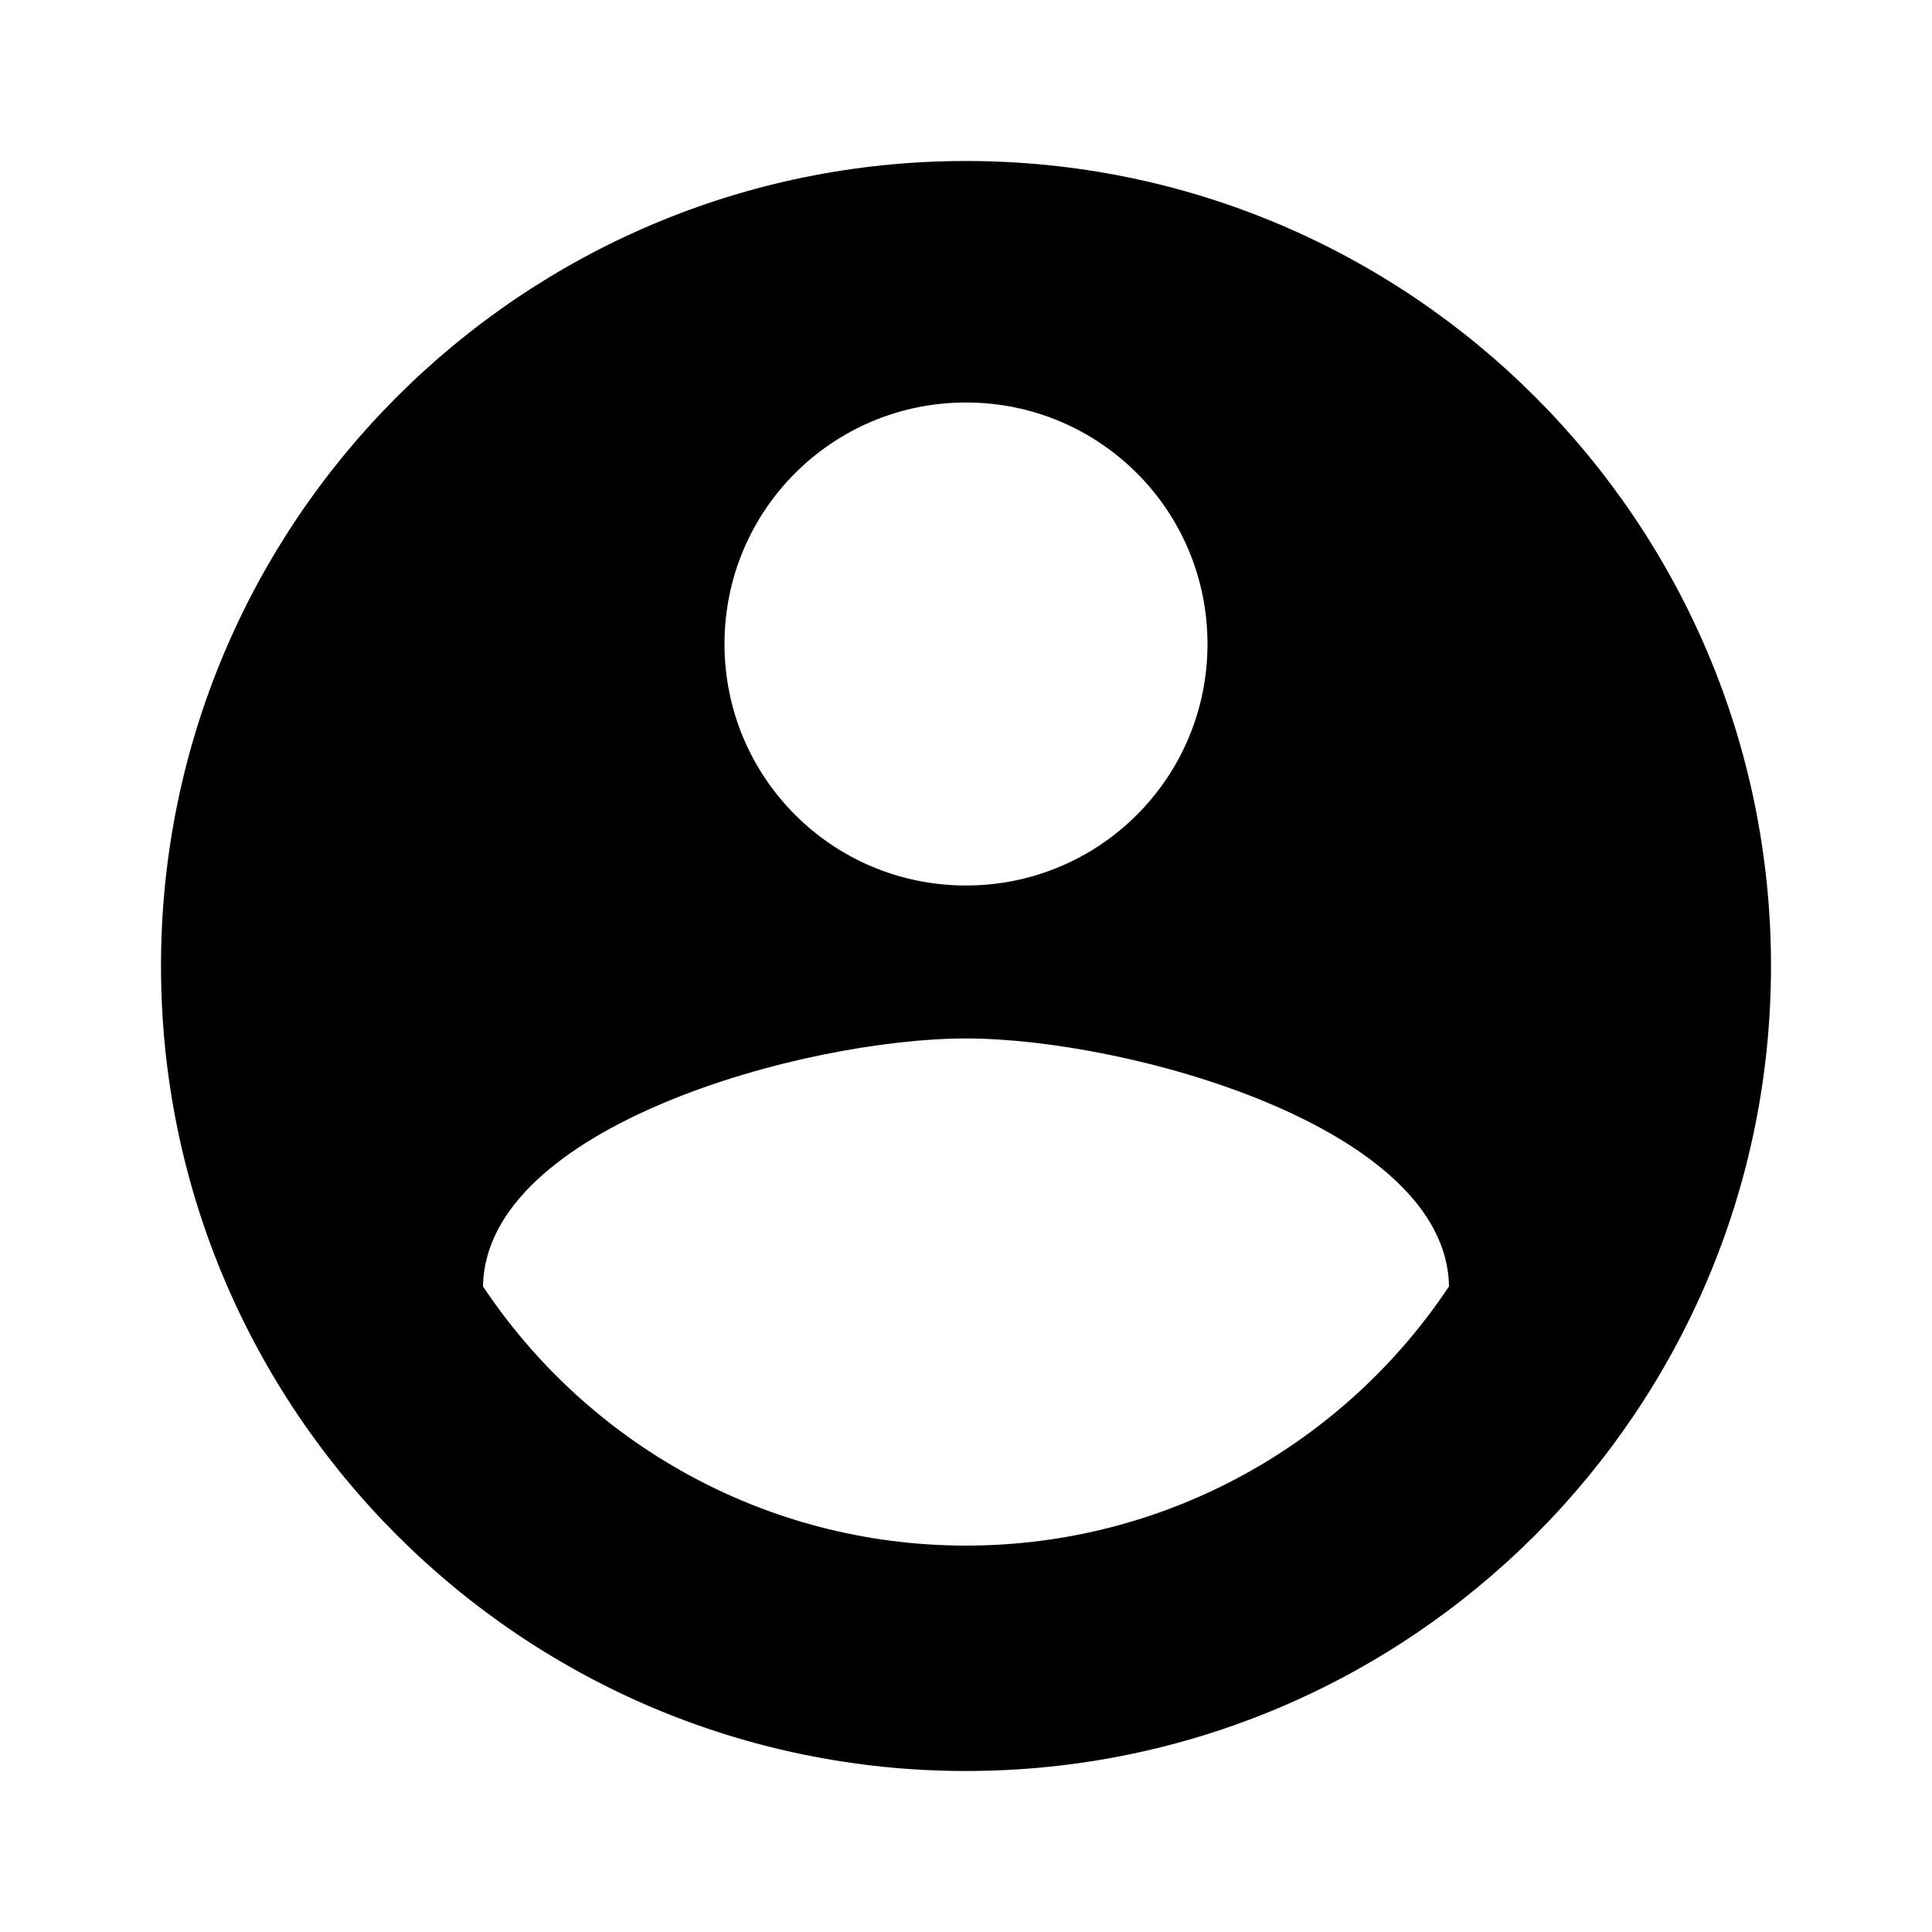
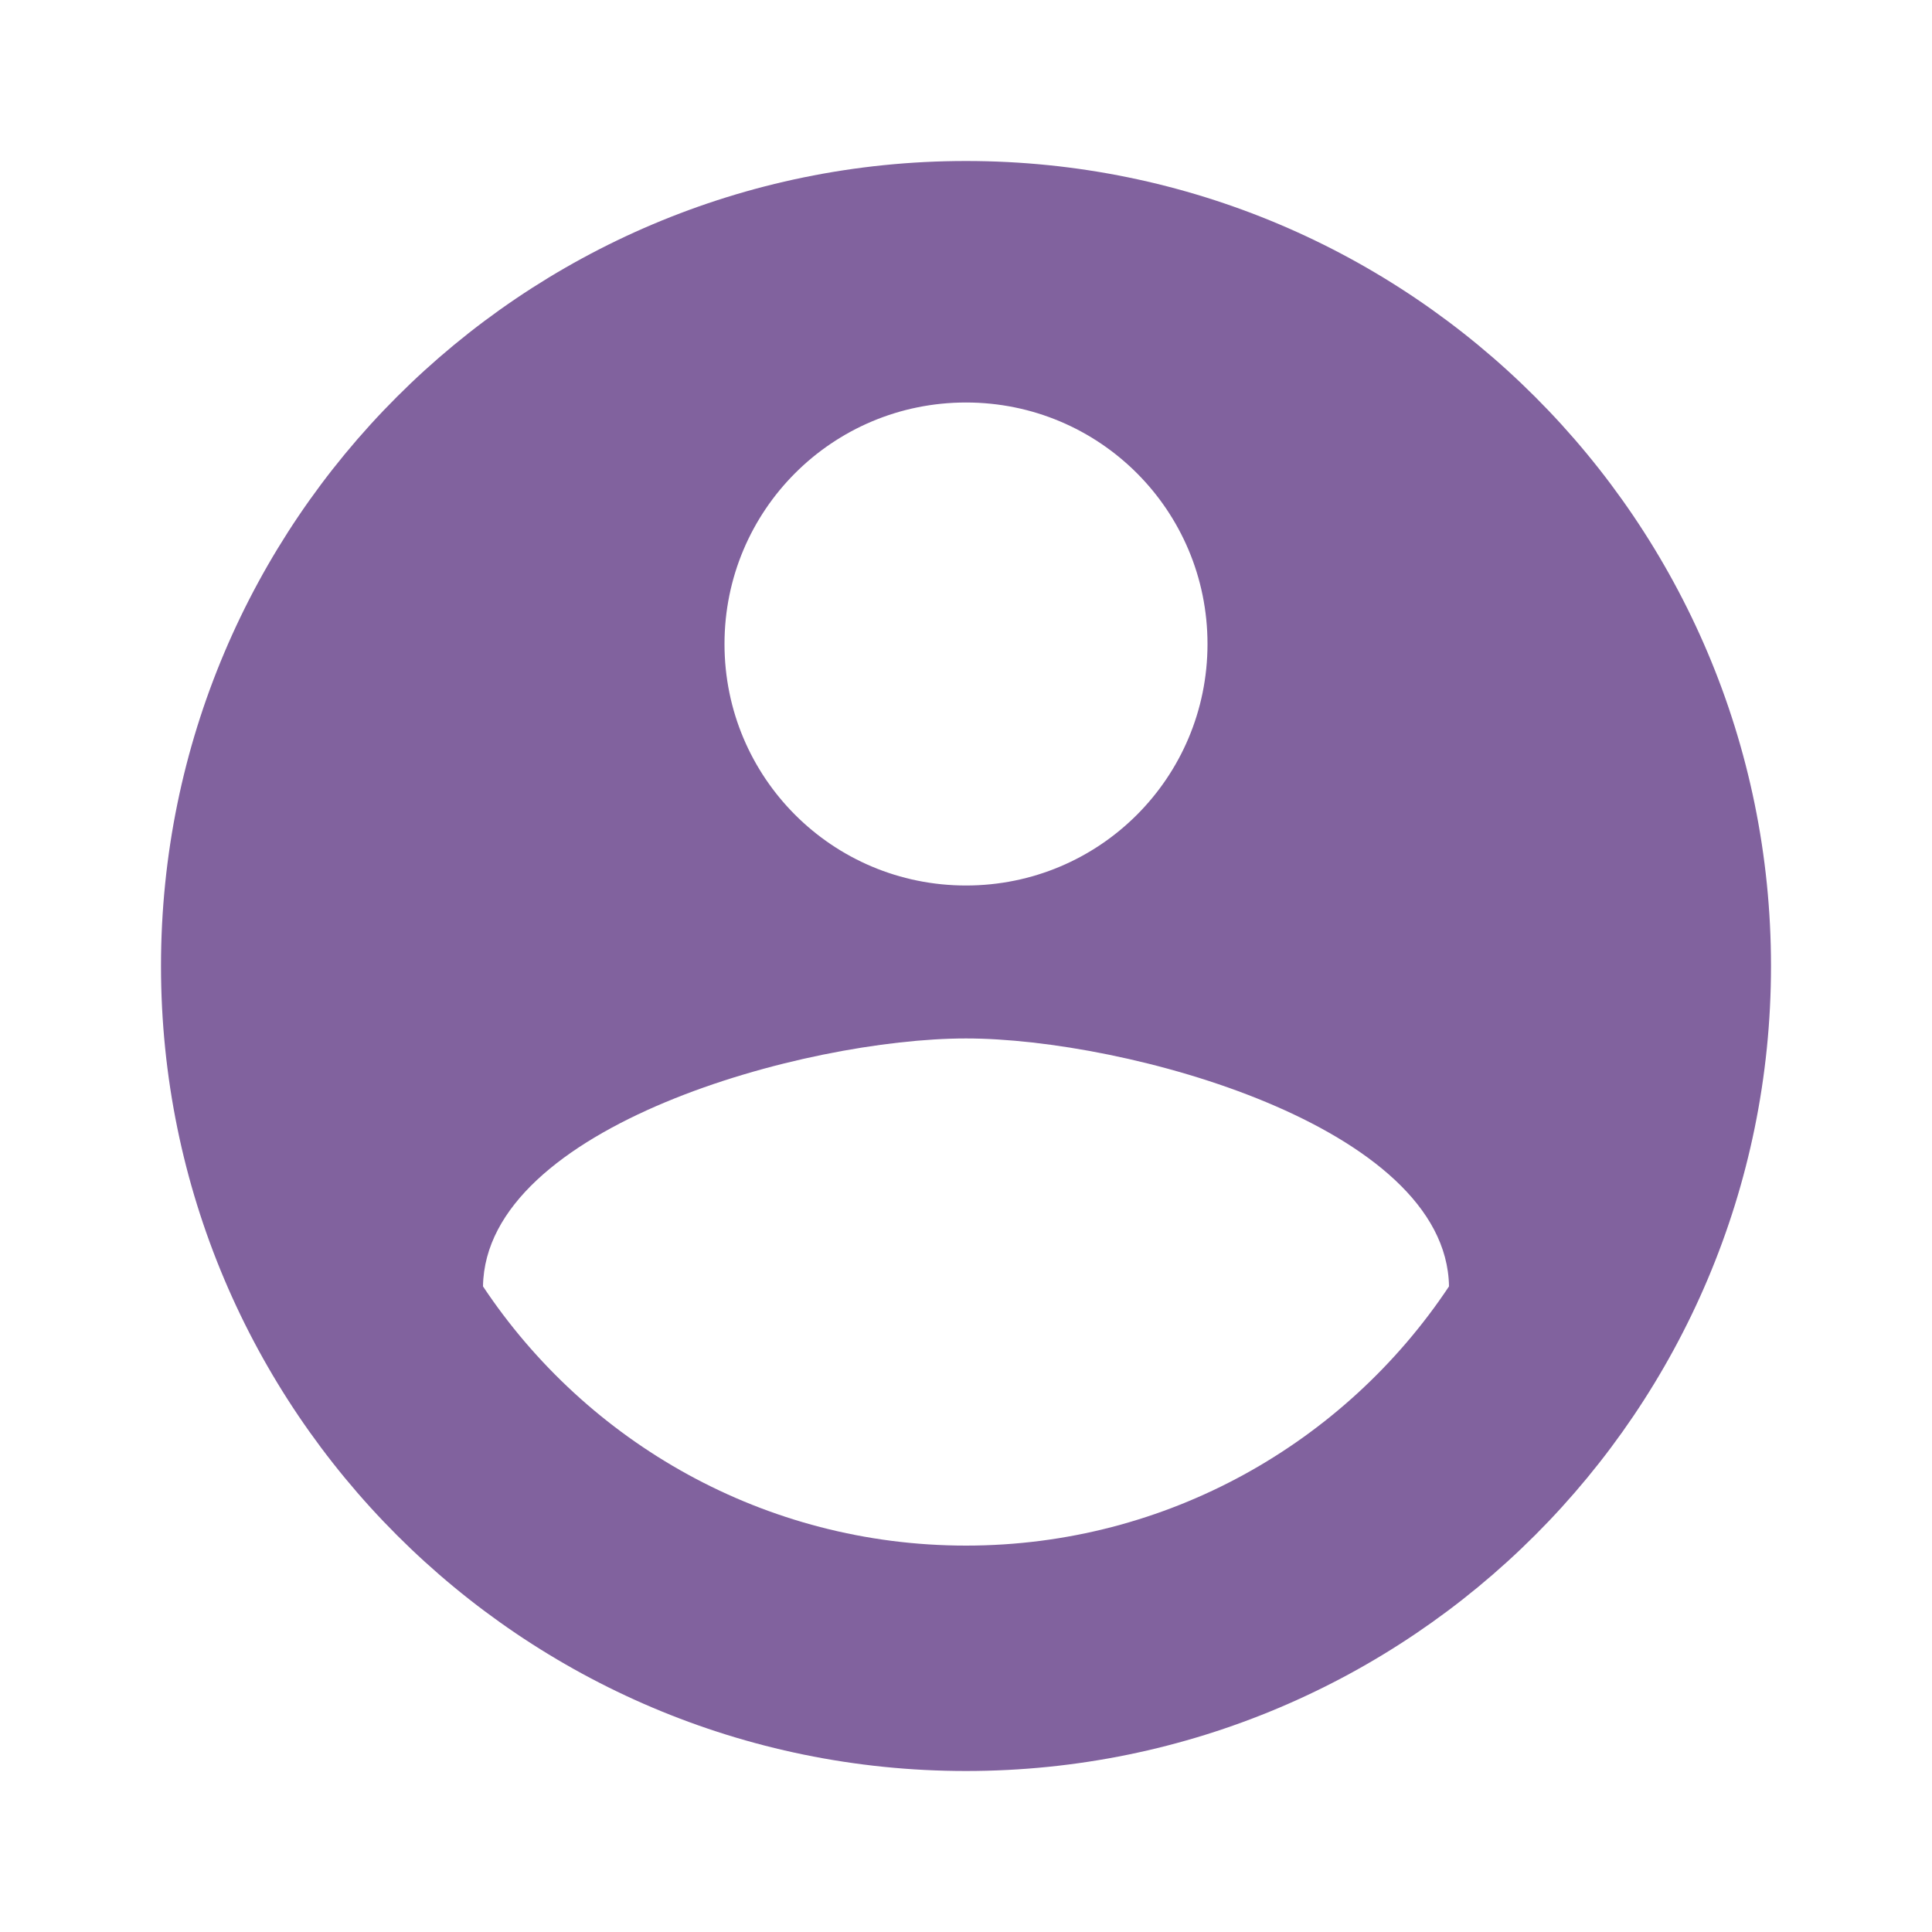
- <svg xmlns="http://www.w3.org/2000/svg" height="24" viewBox="0 0 24 24" width="24">
+ <svg xmlns="http://www.w3.org/2000/svg" fill="#81629E" height="24" viewBox="0 0 24 24" width="24">
  <path d="M0 0h24v24H0z" fill="none" />
  <path d="M12 2C6.48 2 2 6.48 2 12s4.48 10 10 10 10-4.48 10-10S17.52 2 12 2zm0 3c1.66 0 3 1.34 3 3s-1.34 3-3 3-3-1.34-3-3 1.34-3 3-3zm0 14.2c-2.5 0-4.71-1.28-6-3.22.03-1.99 4-3.08 6-3.08 1.99 0 5.97 1.09 6 3.08-1.29 1.94-3.5 3.22-6 3.22z" />
</svg>
